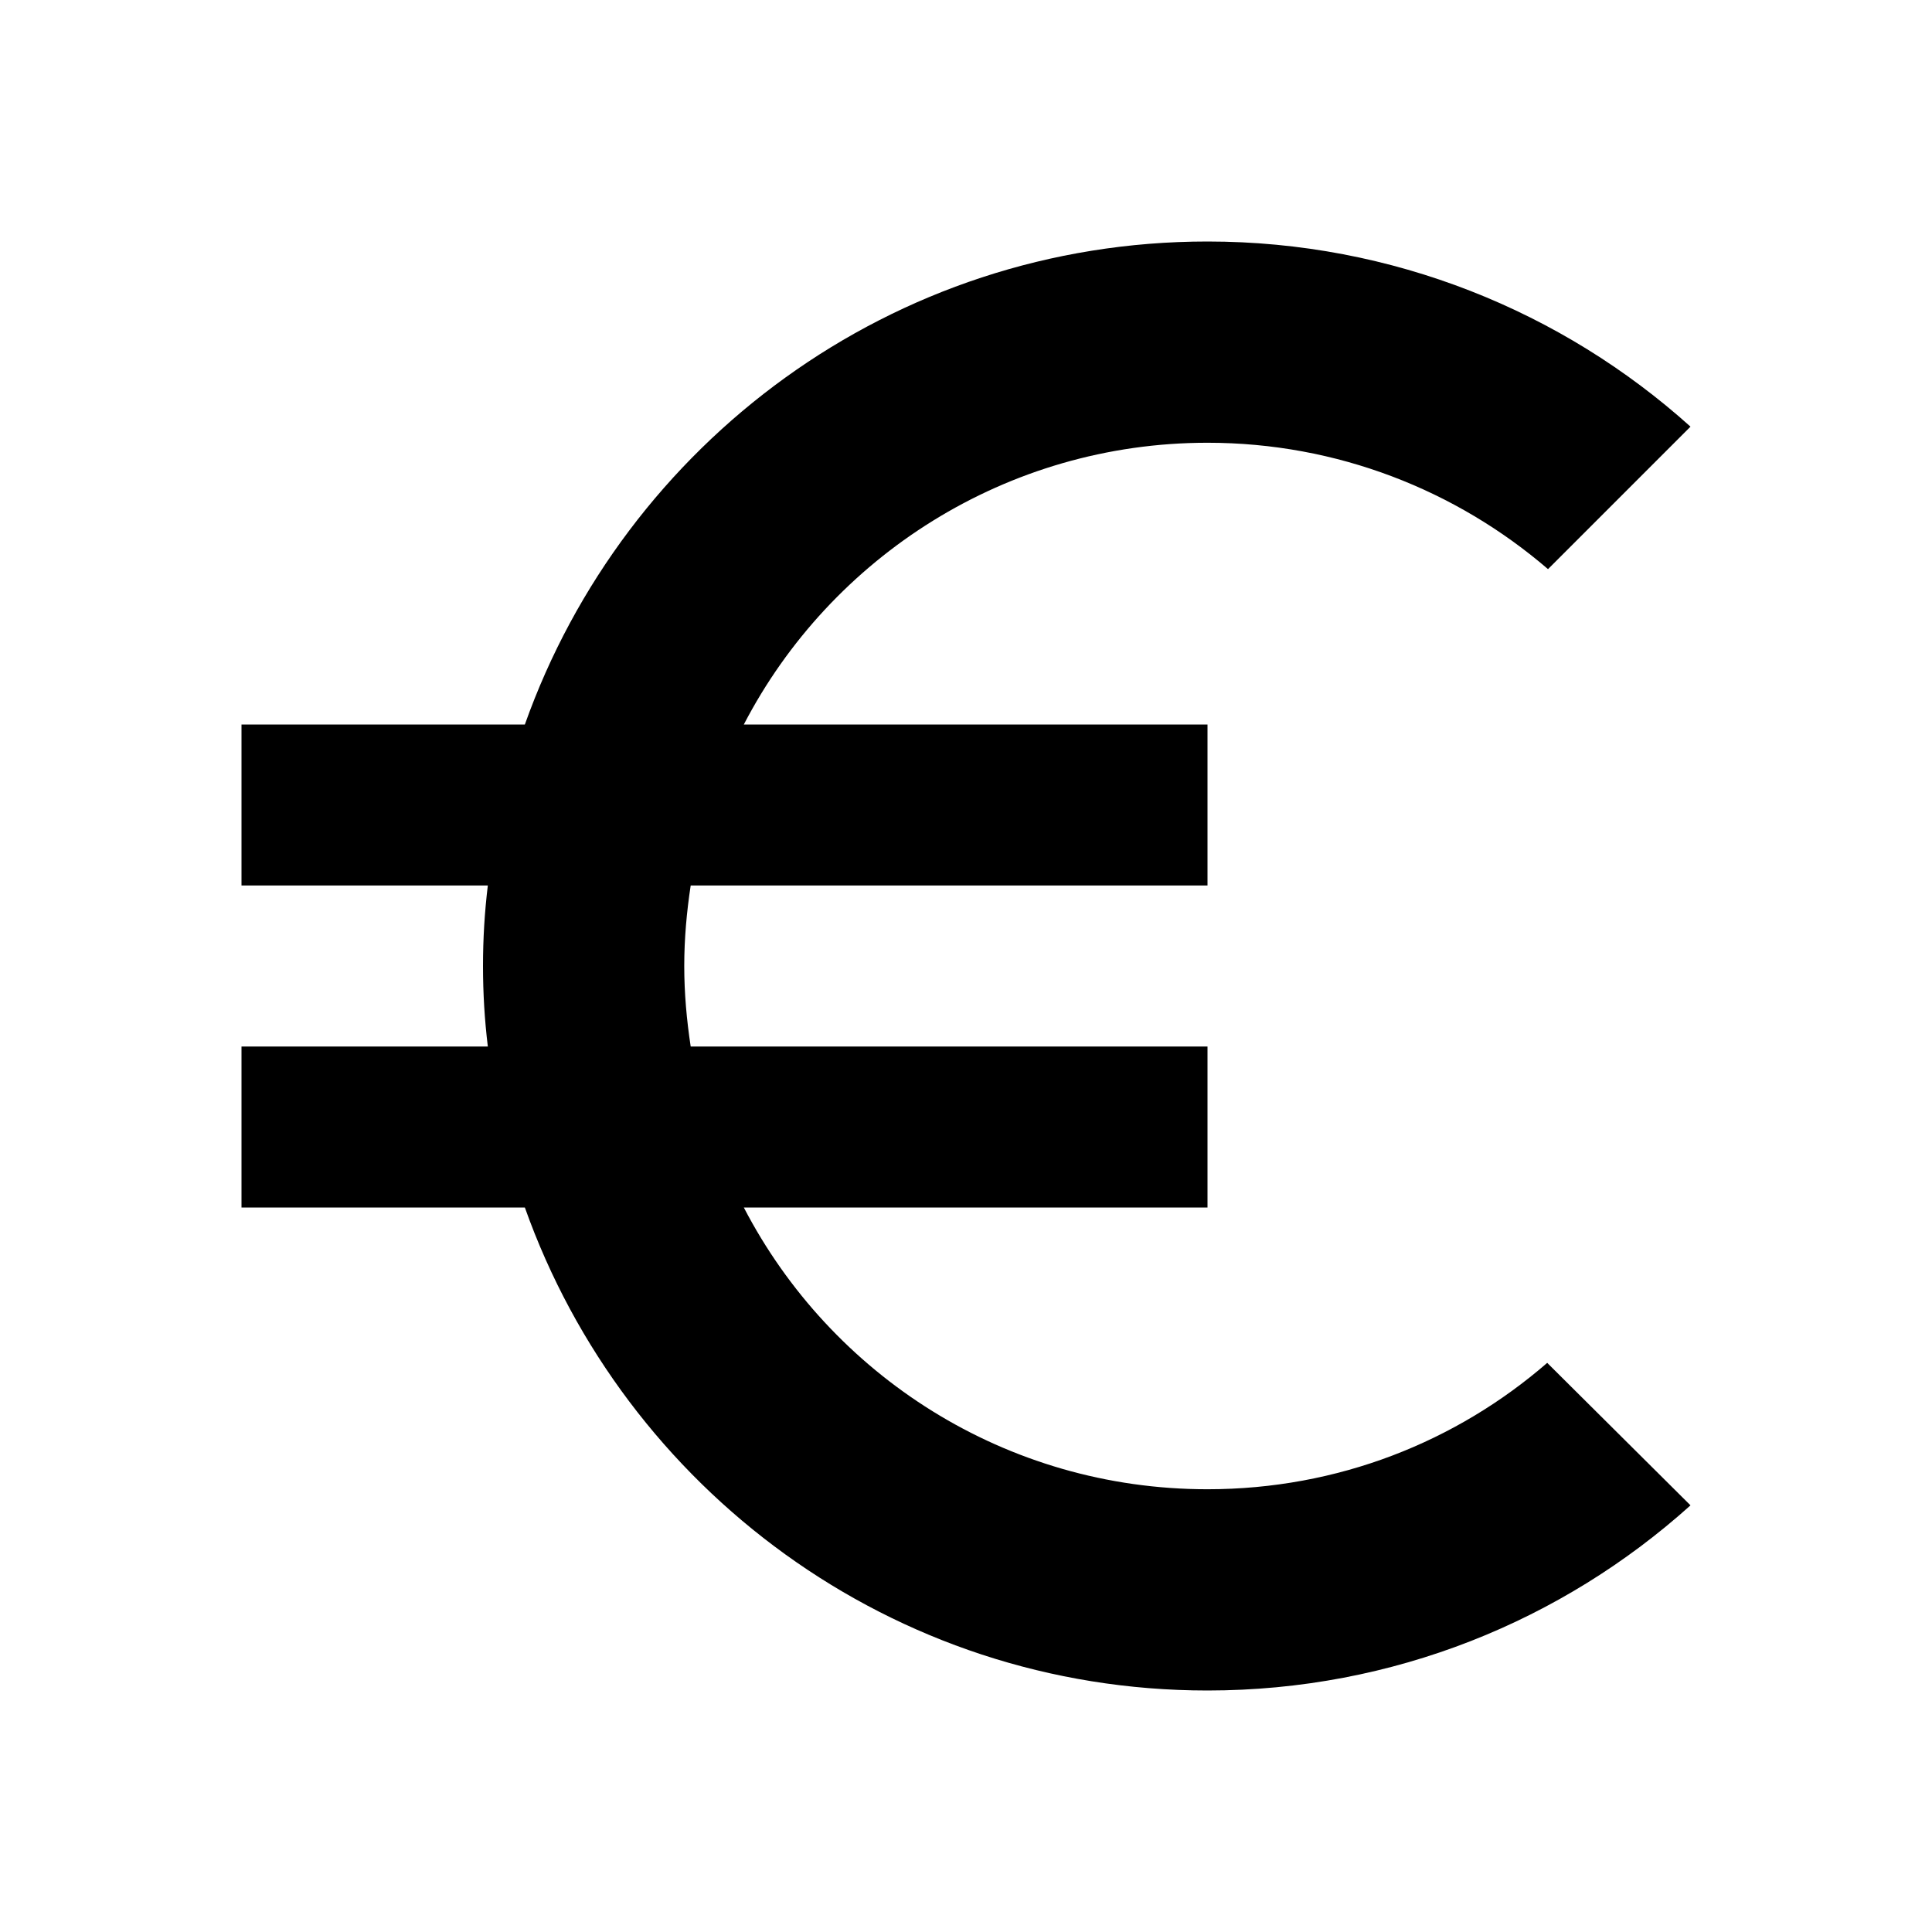
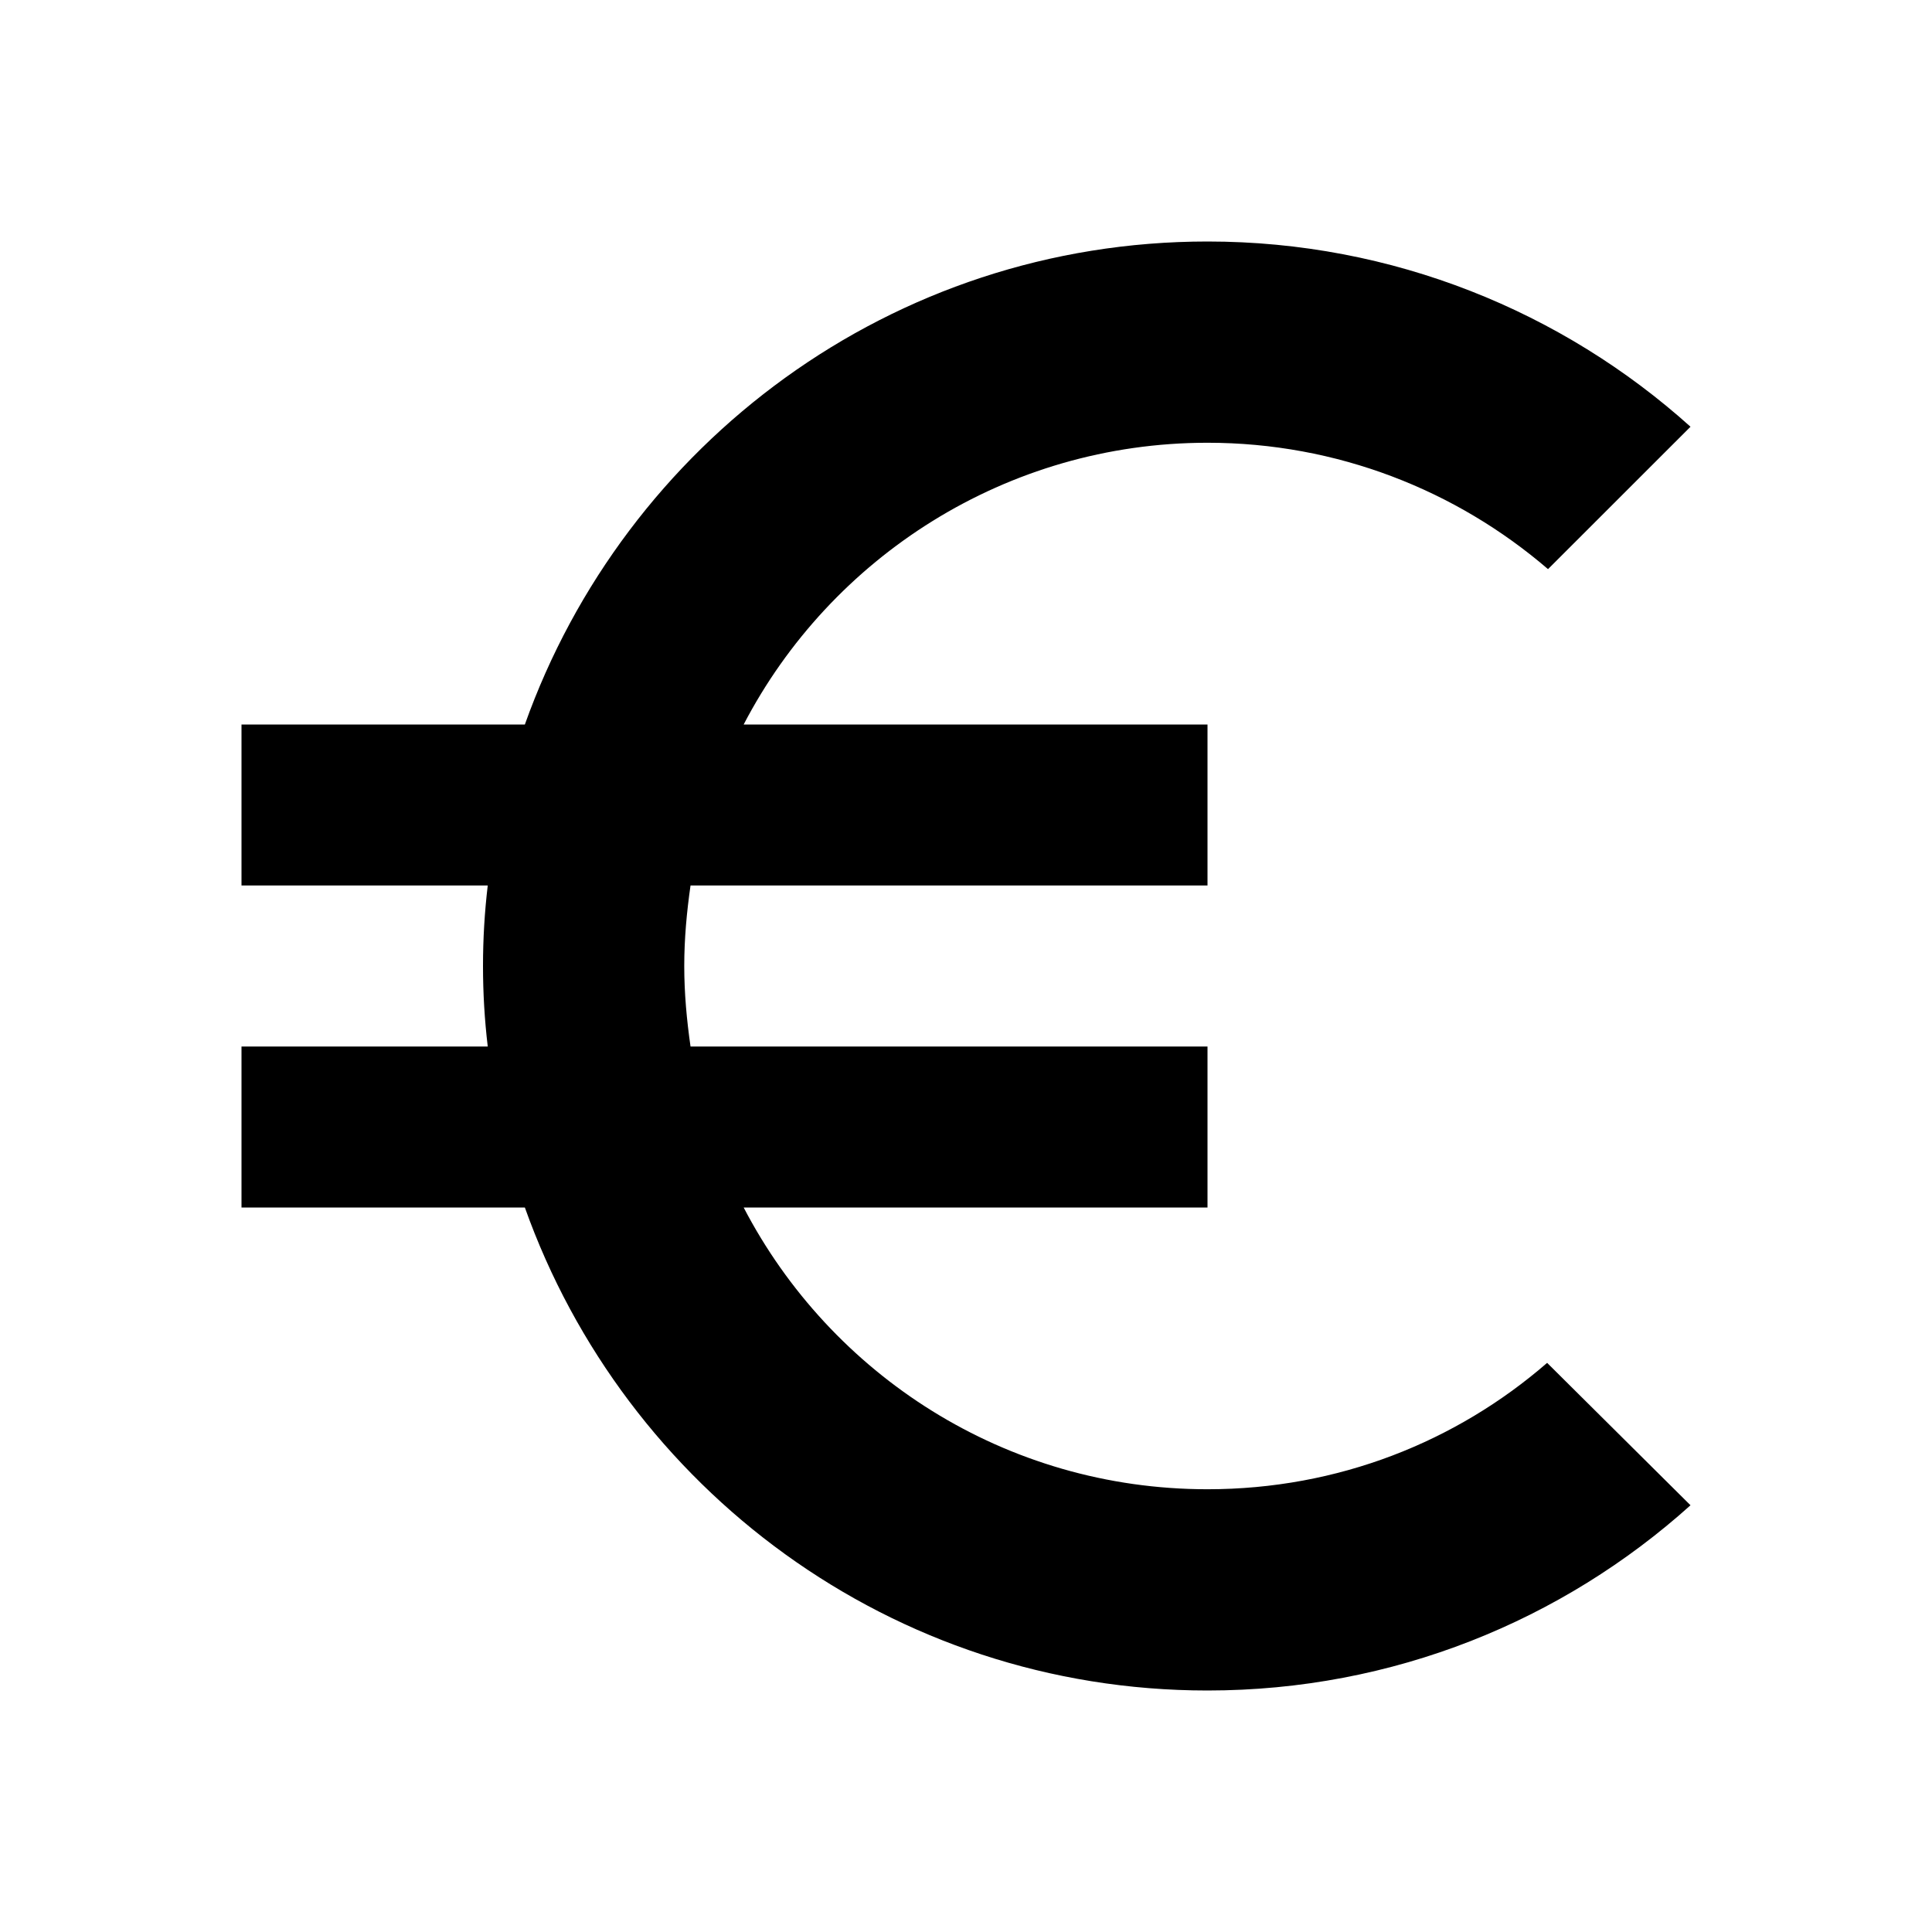
- <svg xmlns="http://www.w3.org/2000/svg" id="screenshot" viewBox="1040 71.357 24 24" width="24" height="24" version="1.1" style="-webkit-print-color-adjust: exact;">
-   <g id="shape-15e2eb10-a90b-11ec-a783-f10e96f08dc2" height="24px" width="24px">
-     <g id="shape-15e5d140-a90b-11ec-a783-f10e96f08dc2">
-       <path fill="none" d="M1040,71.357L1064,71.357L1064,95.357L1040,95.357L1040,71.357ZZ" />
-     </g>
-     <g id="shape-15e8b770-a90b-11ec-a783-f10e96f08dc2">
-       <path d="M1055,89.857C1052.49,89.857,1050.32,88.437,1049.24,86.357L1055,86.357L1055,84.357L1048.58,84.357C1048.53,84.027,1048.5,83.697,1048.5,83.357C1048.5,83.017,1048.53,82.687,1048.58,82.357L1055,82.357L1055,80.357L1049.24,80.357C1050.32,78.277,1052.5,76.857,1055,76.857C1056.61,76.857,1058.09,77.447,1059.23,78.427L1061,76.657C1059.41,75.227,1057.3,74.357,1055,74.357C1051.08,74.357,1047.76,76.867,1046.52,80.357L1043,80.357L1043,82.357L1046.06,82.357C1046.02,82.687,1046,83.017,1046,83.357C1046,83.697,1046.02,84.027,1046.06,84.357L1043,84.357L1043,86.357L1046.52,86.357C1047.76,89.847,1051.08,92.357,1055,92.357C1057.31,92.357,1059.41,91.487,1061,90.057L1059.22,88.287C1058.09,89.267,1056.62,89.857,1055,89.857ZZ" style="fill: rgb(0, 0, 0);" />
-     </g>
+ <svg xmlns="http://www.w3.org/2000/svg" width="24px" height="24px" viewBox="0 0 24 24" version="1.1">
+   <g id="surface1">
+     <path style=" stroke:none;fill-rule:nonzero;fill:rgb(0%,0%,0%);fill-opacity:1;" d="M 15 18.5 C 12.488 18.5 10.32 17.078 9.238 15 L 15 15 L 15 13 L 8.578 13 C 8.531 12.672 8.5 12.34 8.5 12 C 8.5 11.66 8.531 11.328 8.578 11 L 15 11 L 15 9 L 9.238 9 C 10.32 6.922 12.5 5.5 15 5.5 C 16.609 5.5 18.09 6.09 19.23 7.07 L 21 5.301 C 19.41 3.871 17.301 3 15 3 C 11.078 3 7.762 5.512 6.52 9 L 3 9 L 3 11 L 6.059 11 C 6.02 11.328 6 11.66 6 12 C 6 12.34 6.02 12.672 6.059 13 L 3 13 L 3 15 L 6.52 15 C 7.762 18.488 11.078 21 15 21 C 17.309 21 19.41 20.129 21 18.699 L 19.219 16.93 C 18.09 17.91 16.621 18.5 15 18.5 Z M 15 18.5 Z M 15 18.5 " />
  </g>
</svg>
